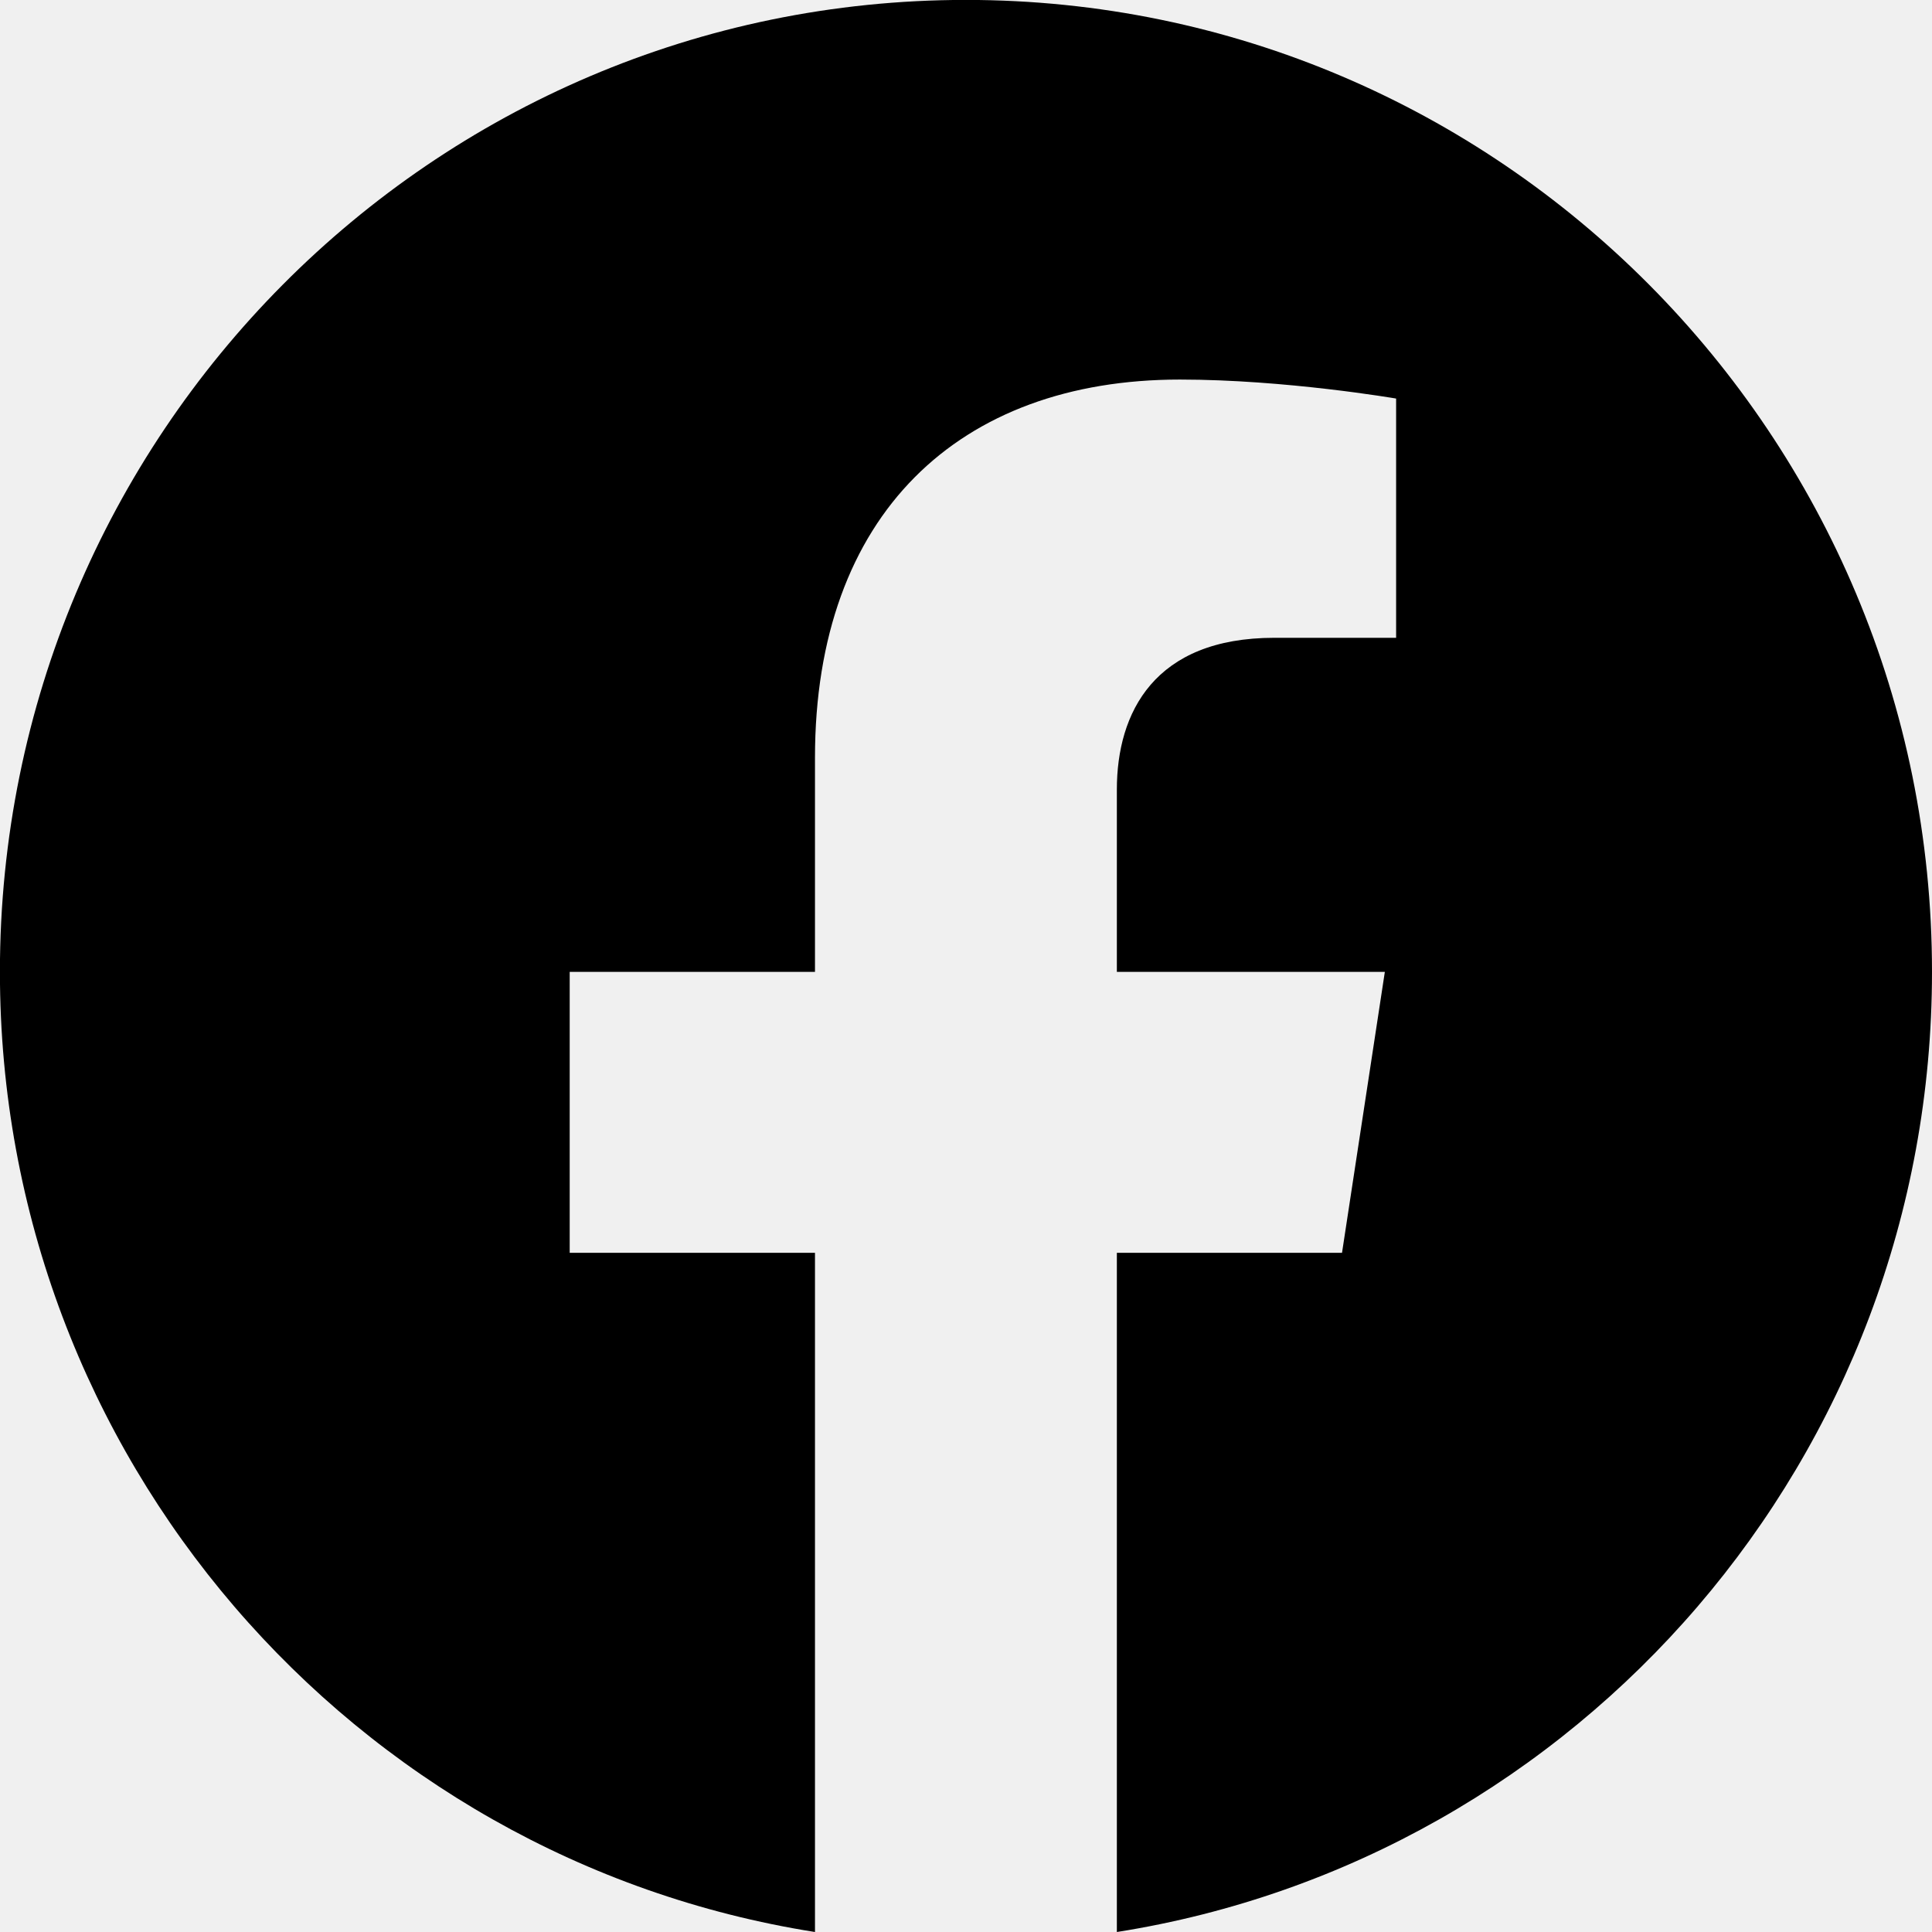
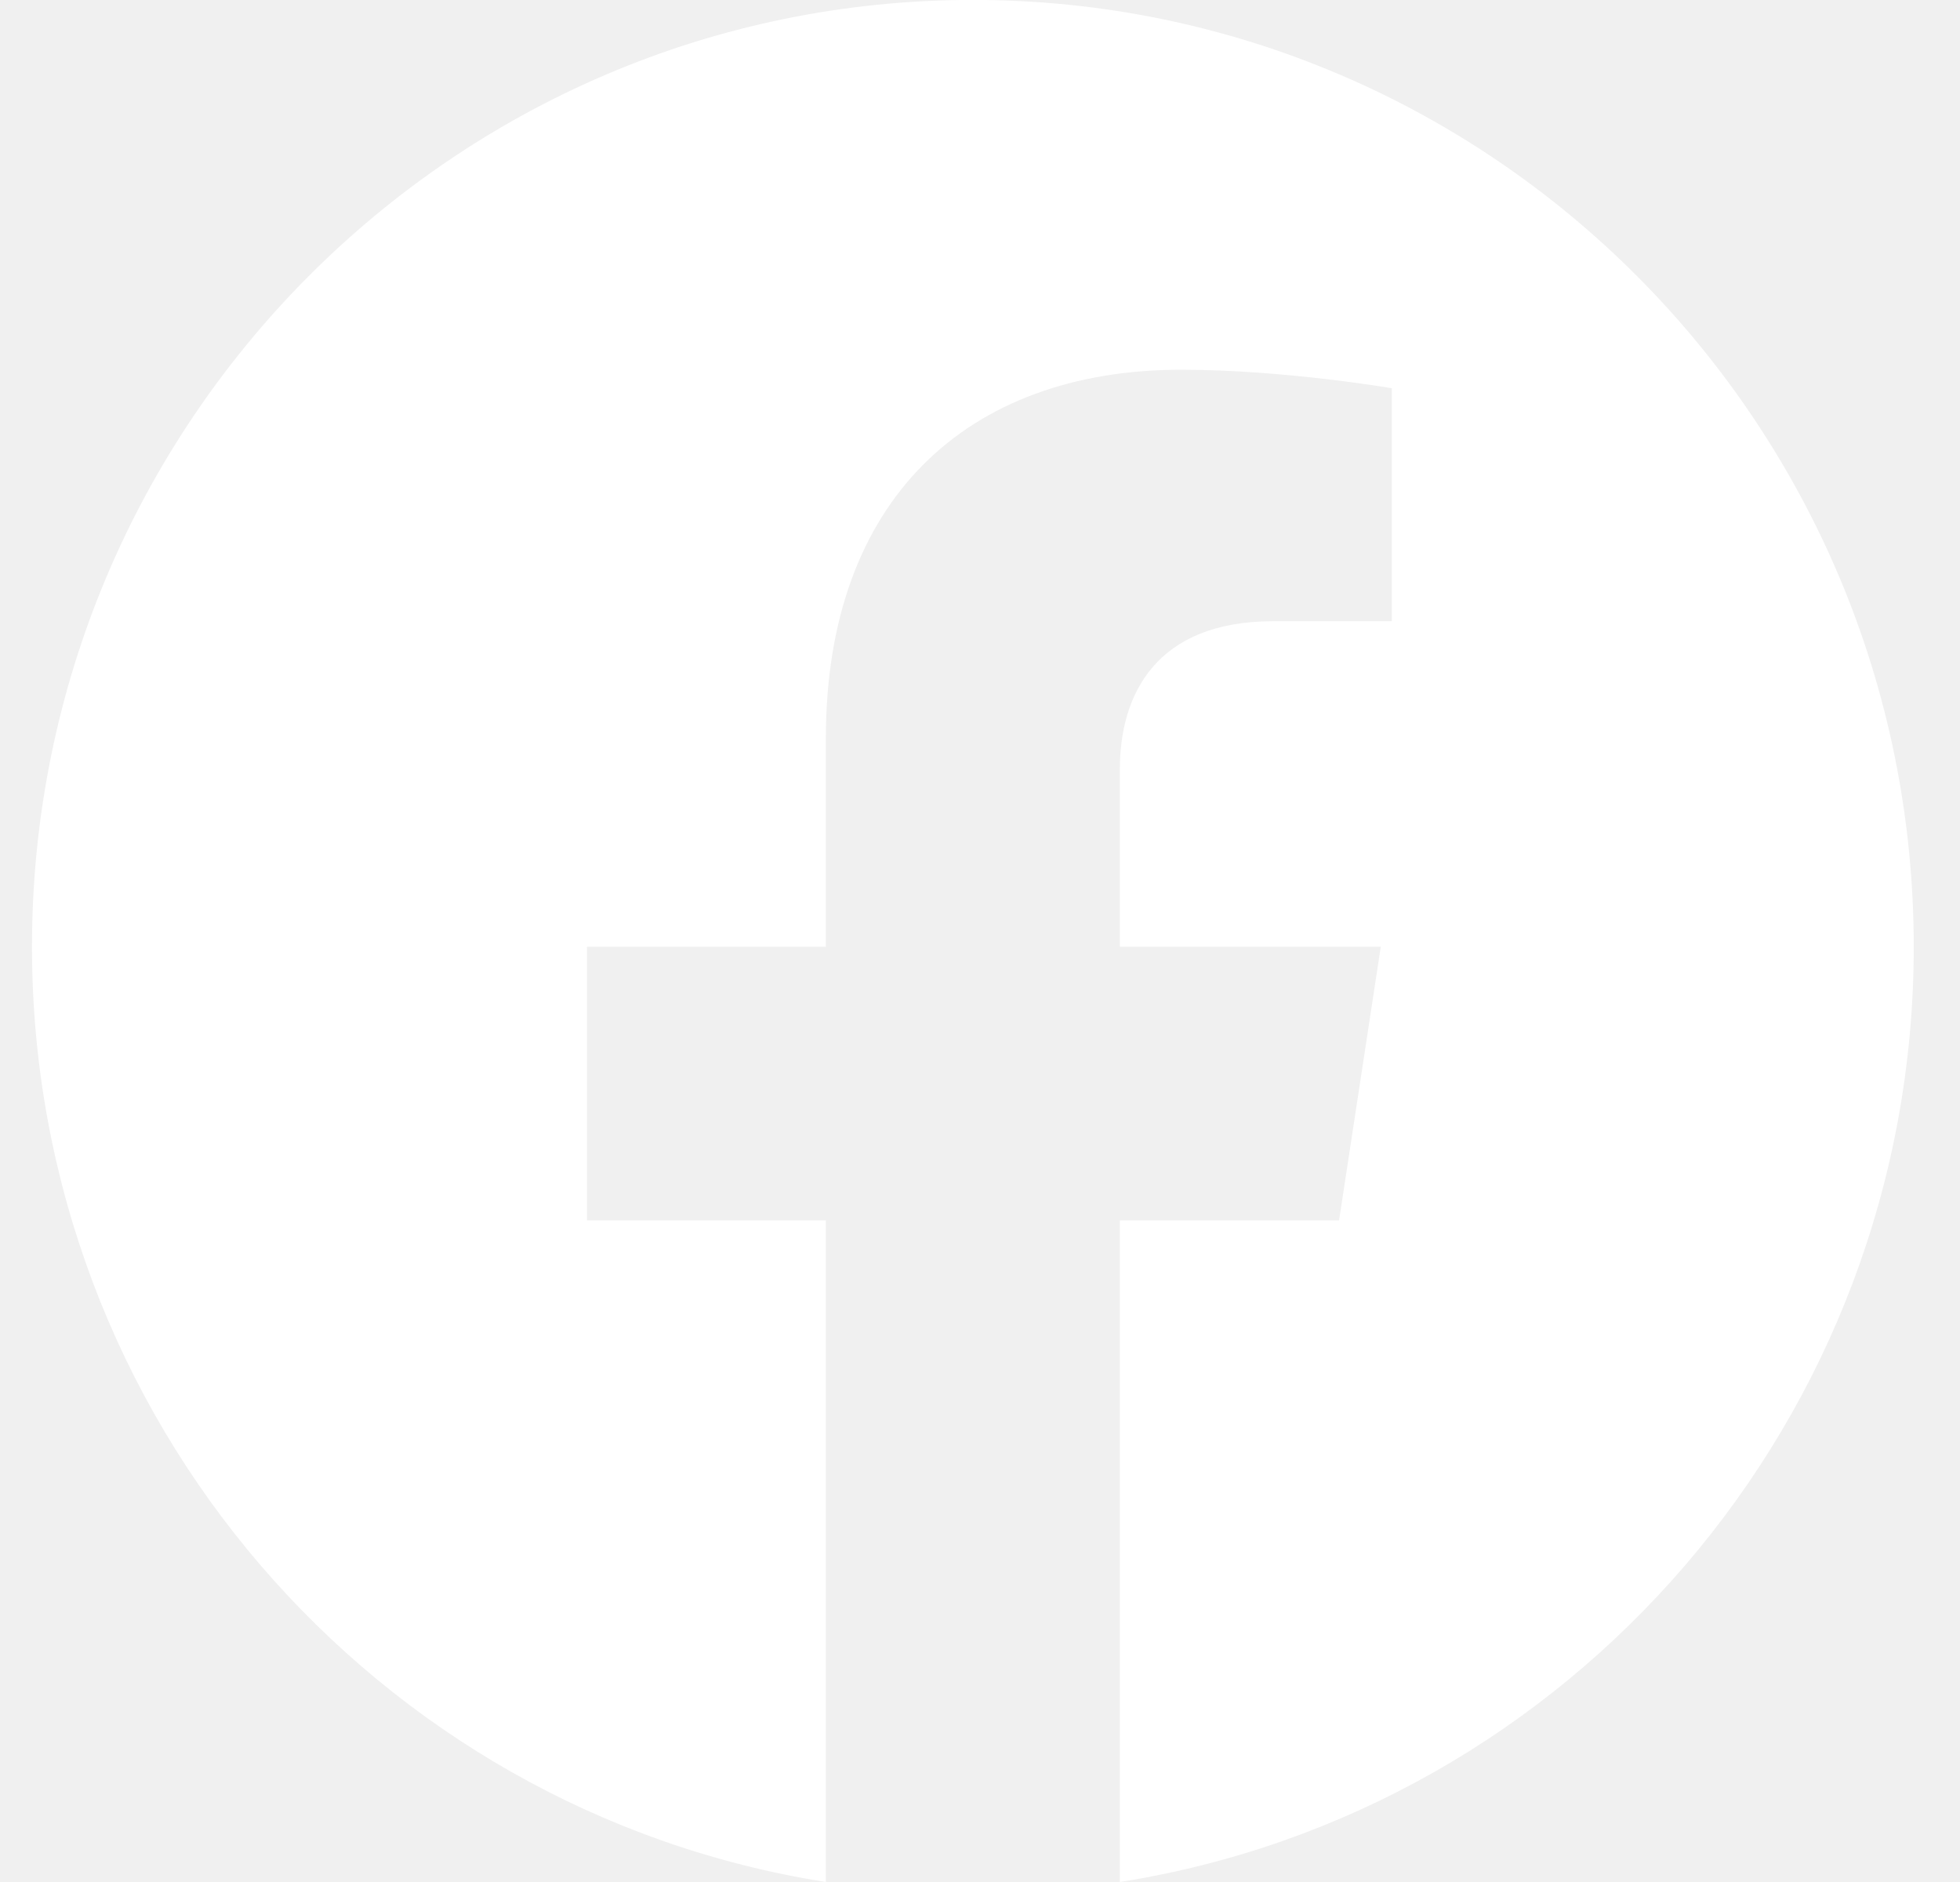
- <svg xmlns="http://www.w3.org/2000/svg" width="24" height="24" viewBox="0 0 24 24" fill="none">
-   <path d="M24 12.073C24 5.405 18.627 -0.001 11.999 -0.001C5.371 -0.001 -0.001 5.405 -0.001 12.073C-0.001 18.099 4.387 23.094 10.124 24V15.563H7.077V12.073H10.124V9.413C10.124 6.387 11.916 4.715 14.657 4.715C15.97 4.715 17.343 4.951 17.343 4.951V7.923H15.83C14.339 7.923 13.874 8.853 13.874 9.808V12.073H17.203L16.671 15.563H13.874V24C19.611 23.094 24 18.099 24 12.073Z" fill="black" />
+ <svg xmlns="http://www.w3.org/2000/svg" width="25" height="24" viewBox="0 0 25 24" fill="none">
+   <path d="M24.41 12.073C24.41 5.405 19.037 -0.001 12.409 -0.001C5.781 -0.001 0.408 5.405 0.408 12.073C0.408 18.099 4.797 23.094 10.534 24V15.563H7.487V12.073H10.534V9.413C10.534 6.387 12.325 4.715 15.067 4.715C16.38 4.715 17.753 4.951 17.753 4.951V7.922H16.24C14.749 7.922 14.284 8.853 14.284 9.808V12.073H17.612L17.08 15.563H14.284V24C20.021 23.094 24.41 18.099 24.41 12.073Z" fill="white" />
</svg>
